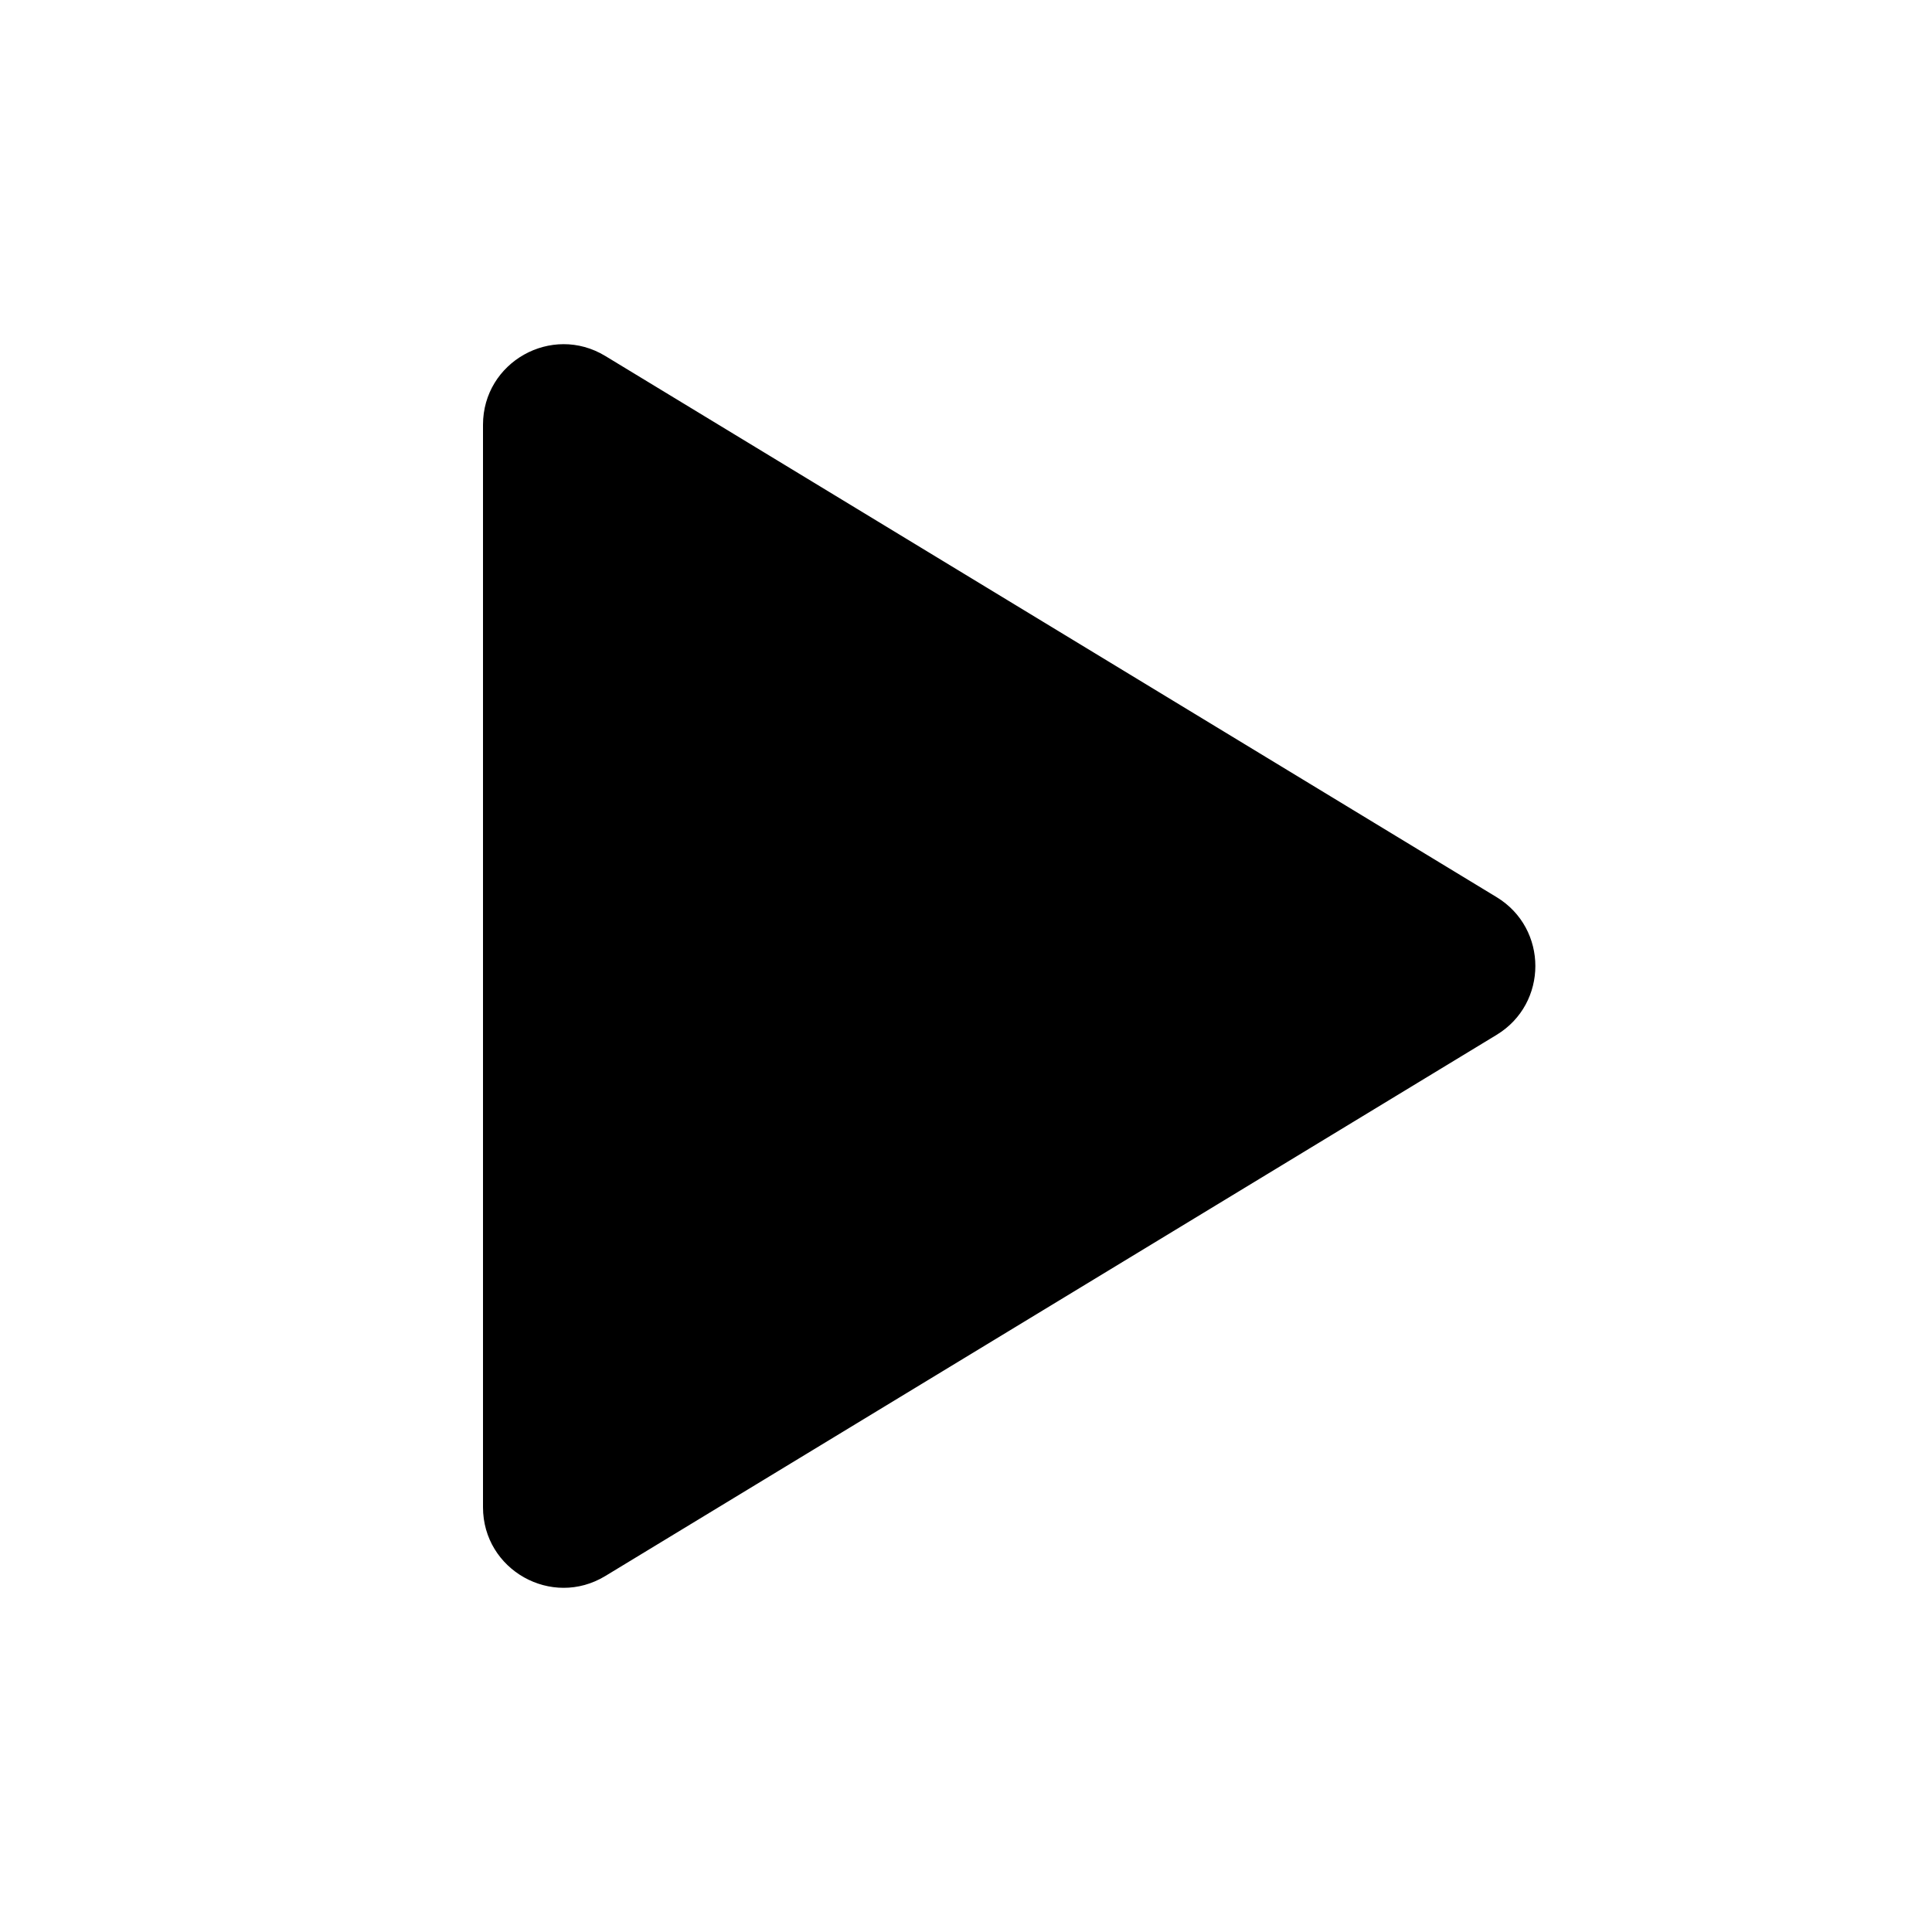
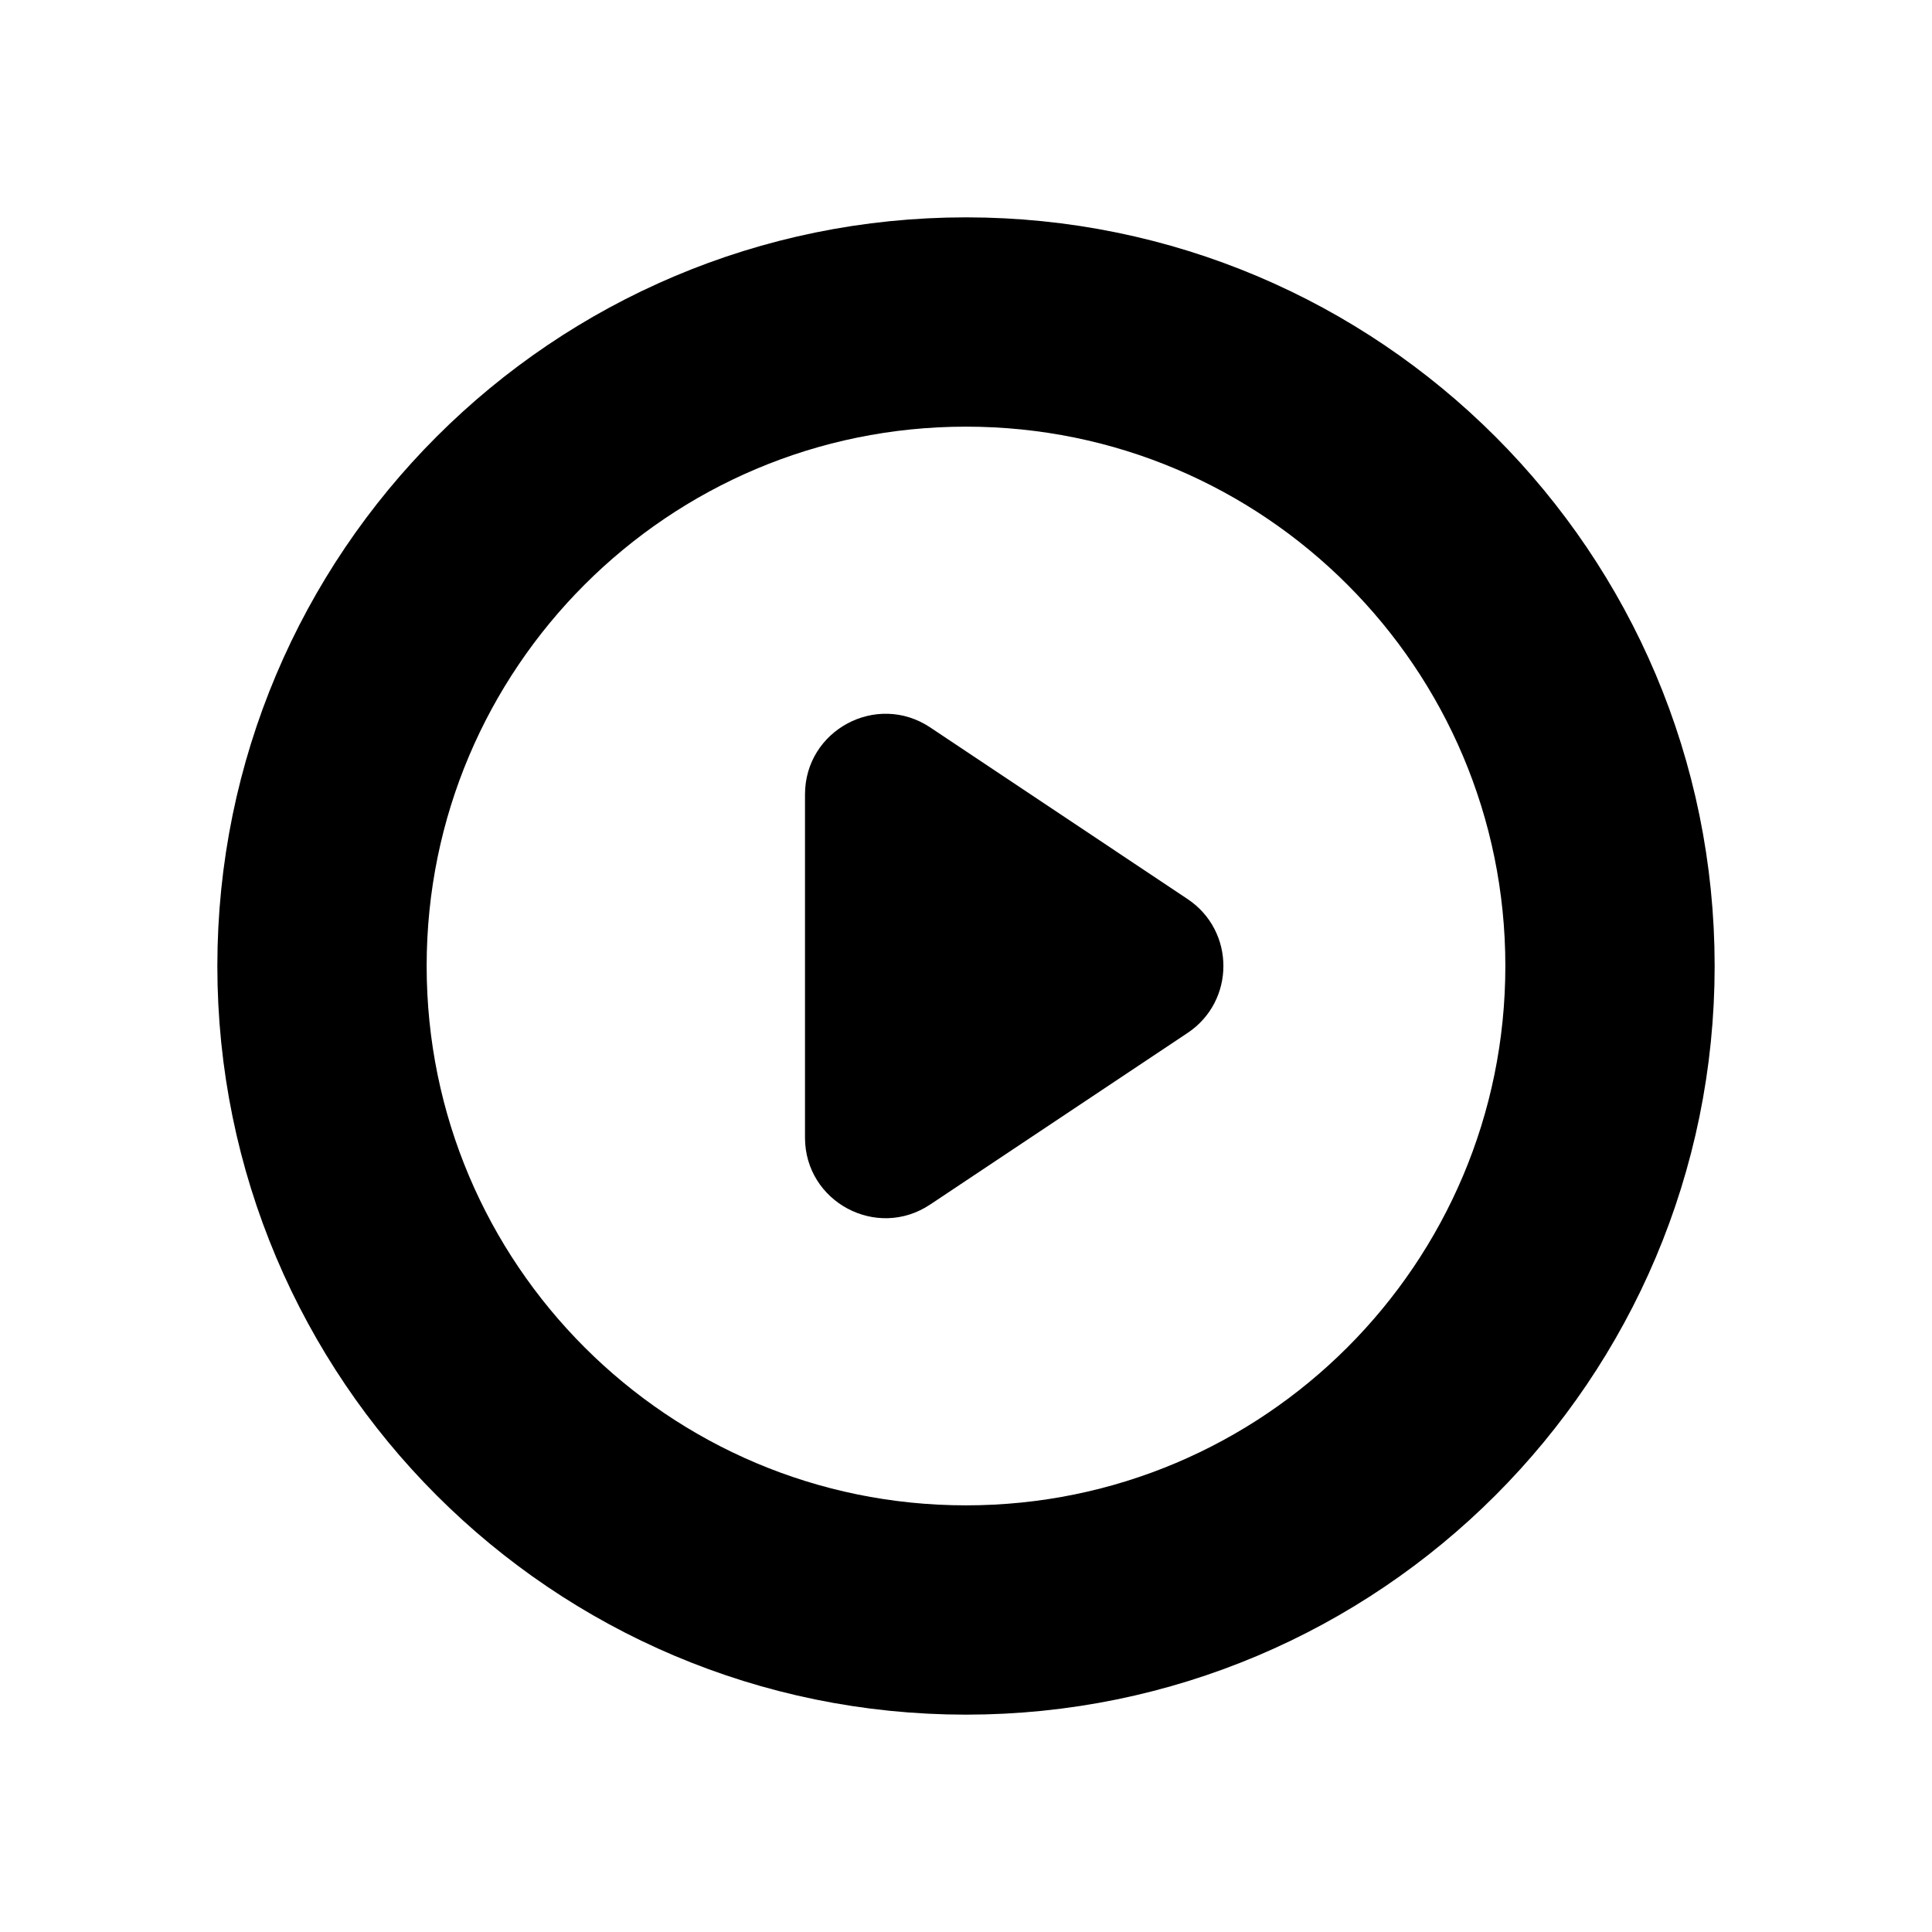
<svg xmlns="http://www.w3.org/2000/svg" width="24" height="24" viewBox="0 0 24 24" fill="none">
-   <path d="M6 5.277C6 4.497 6.853 4.018 7.519 4.422L18.592 11.145C19.233 11.535 19.233 12.465 18.592 12.855L7.519 19.578C6.853 19.982 6 19.503 6 18.723V5.277Z" fill="#000" />
+   <path d="M10 9.869C10 9.07 10.89 8.593 11.555 9.036L14.752 11.168C15.346 11.564 15.346 12.436 14.752 12.832L11.555 14.963C10.89 15.407 10 14.93 10 14.132V9.869Z" fill="#000" />
+   <circle cx="12" cy="12" r="8" stroke="#000" stroke-width="2.6" />
</svg>
